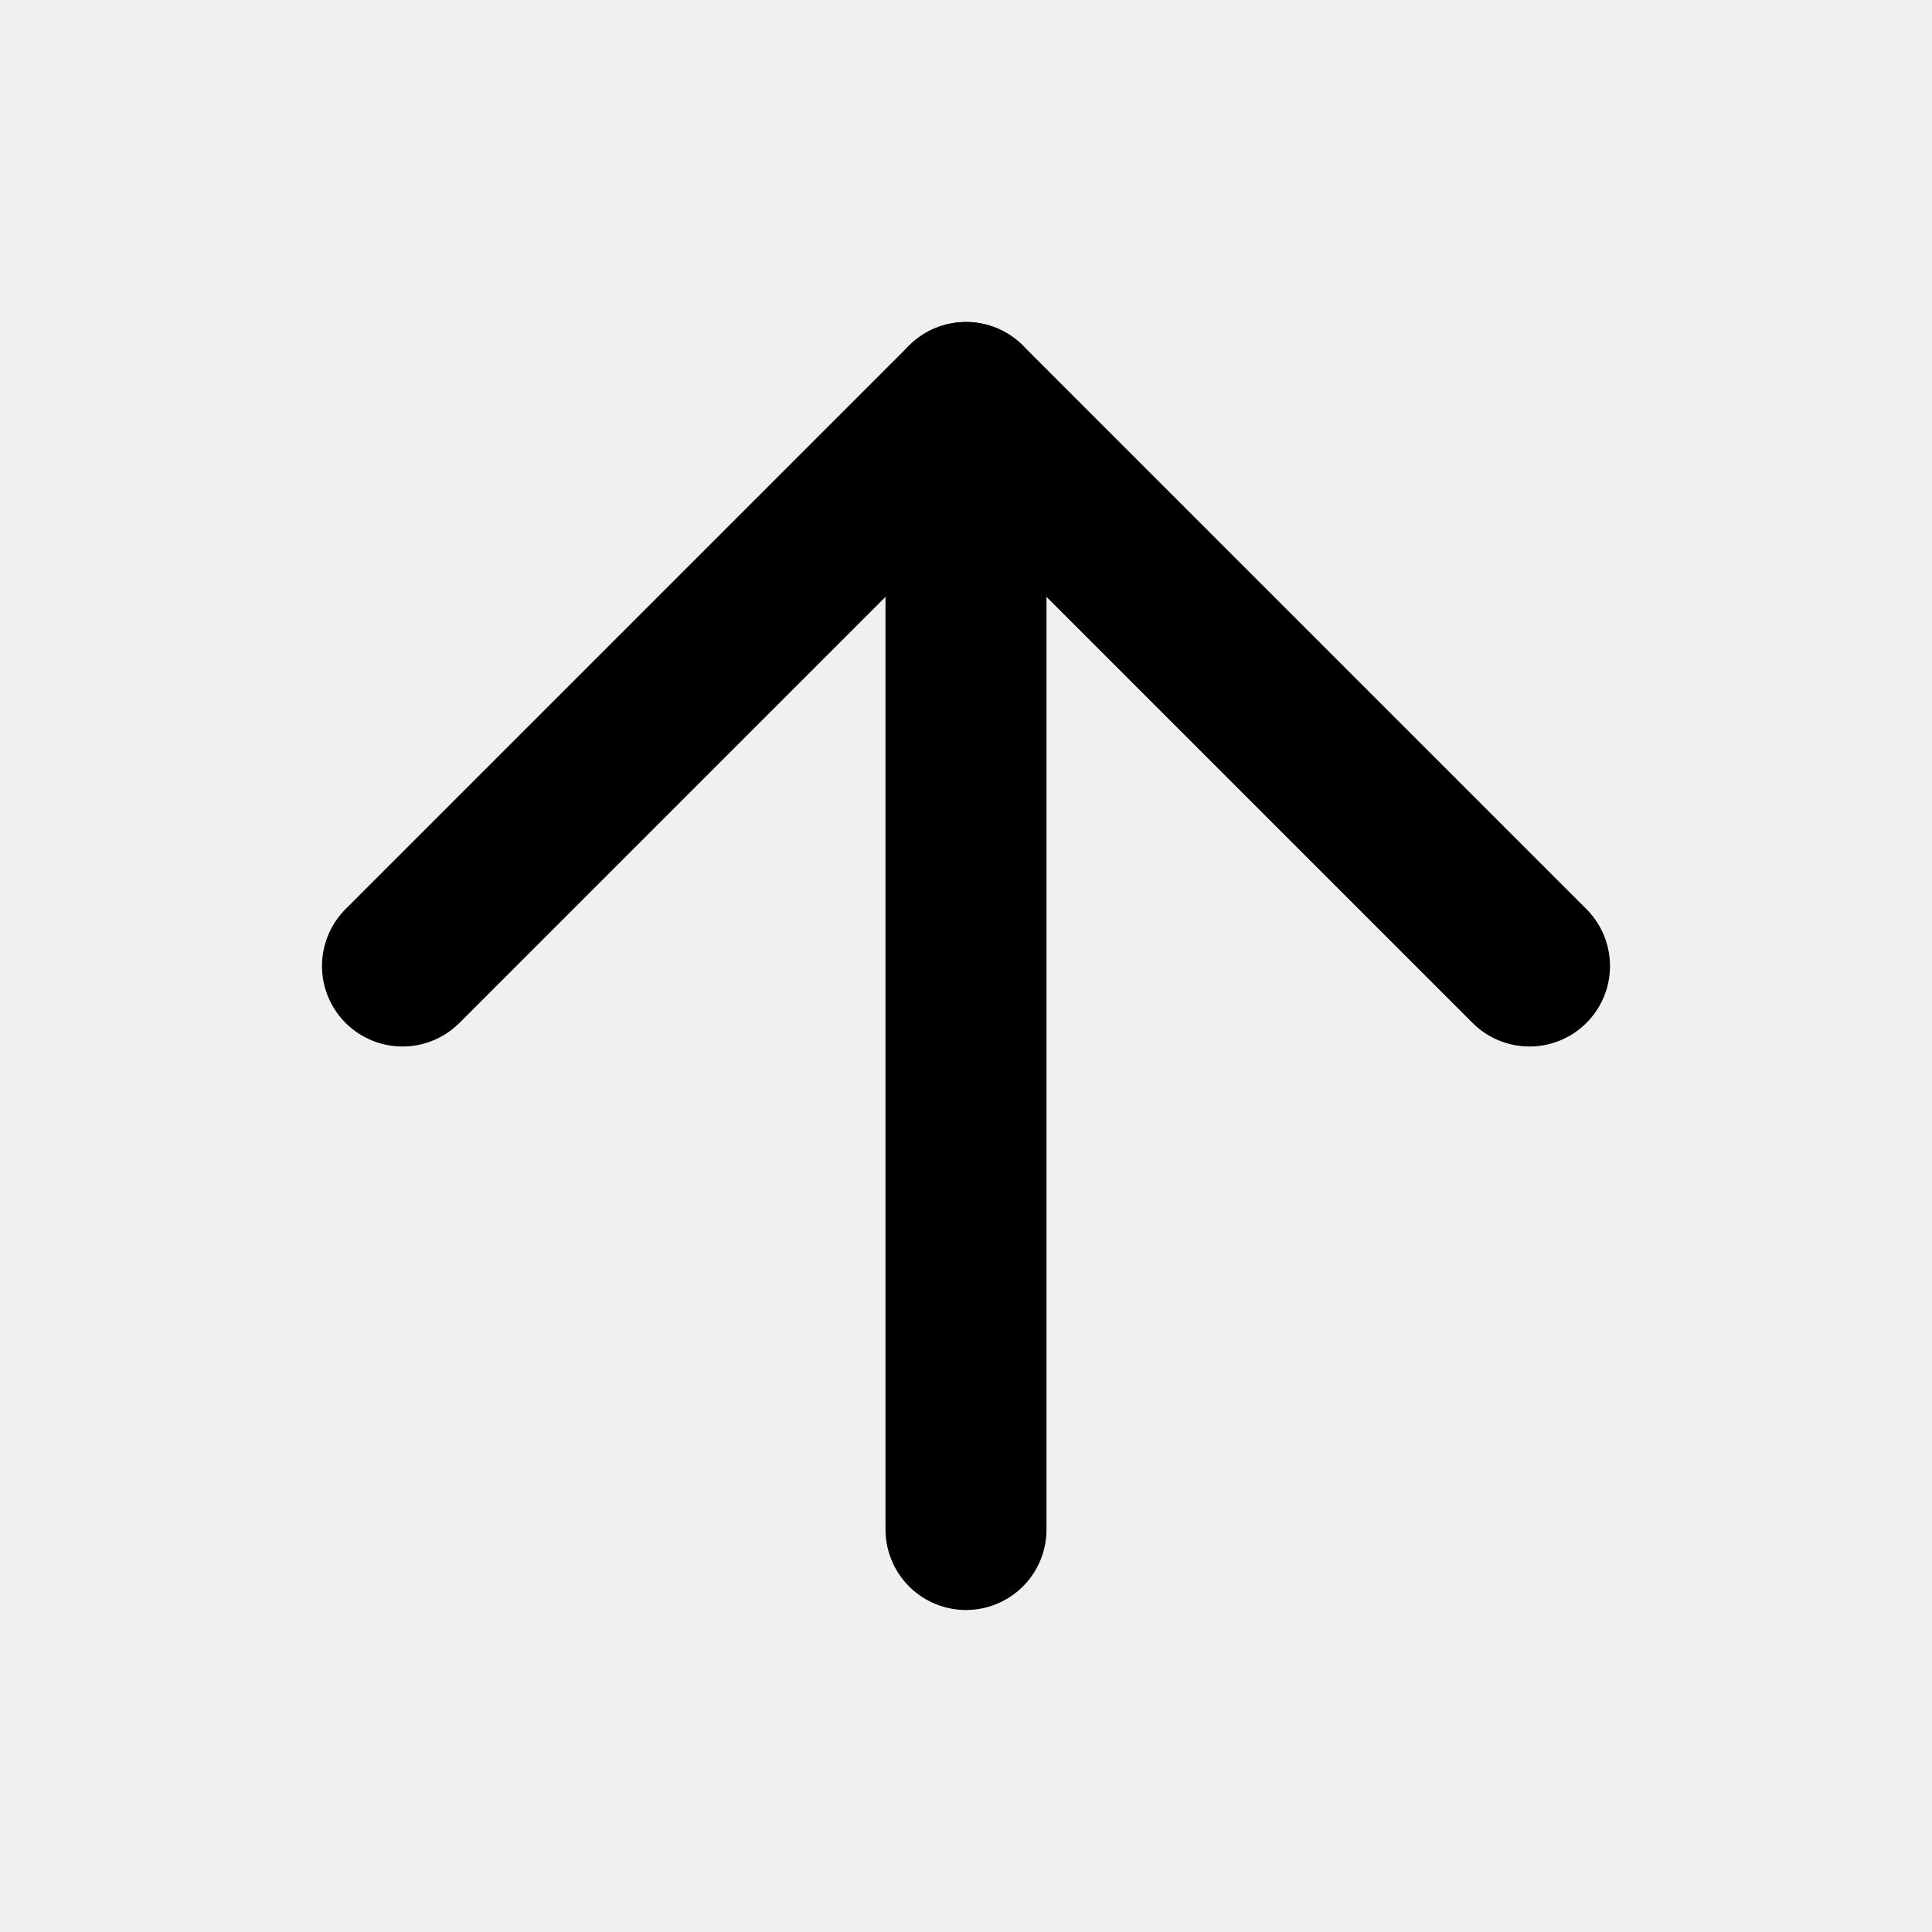
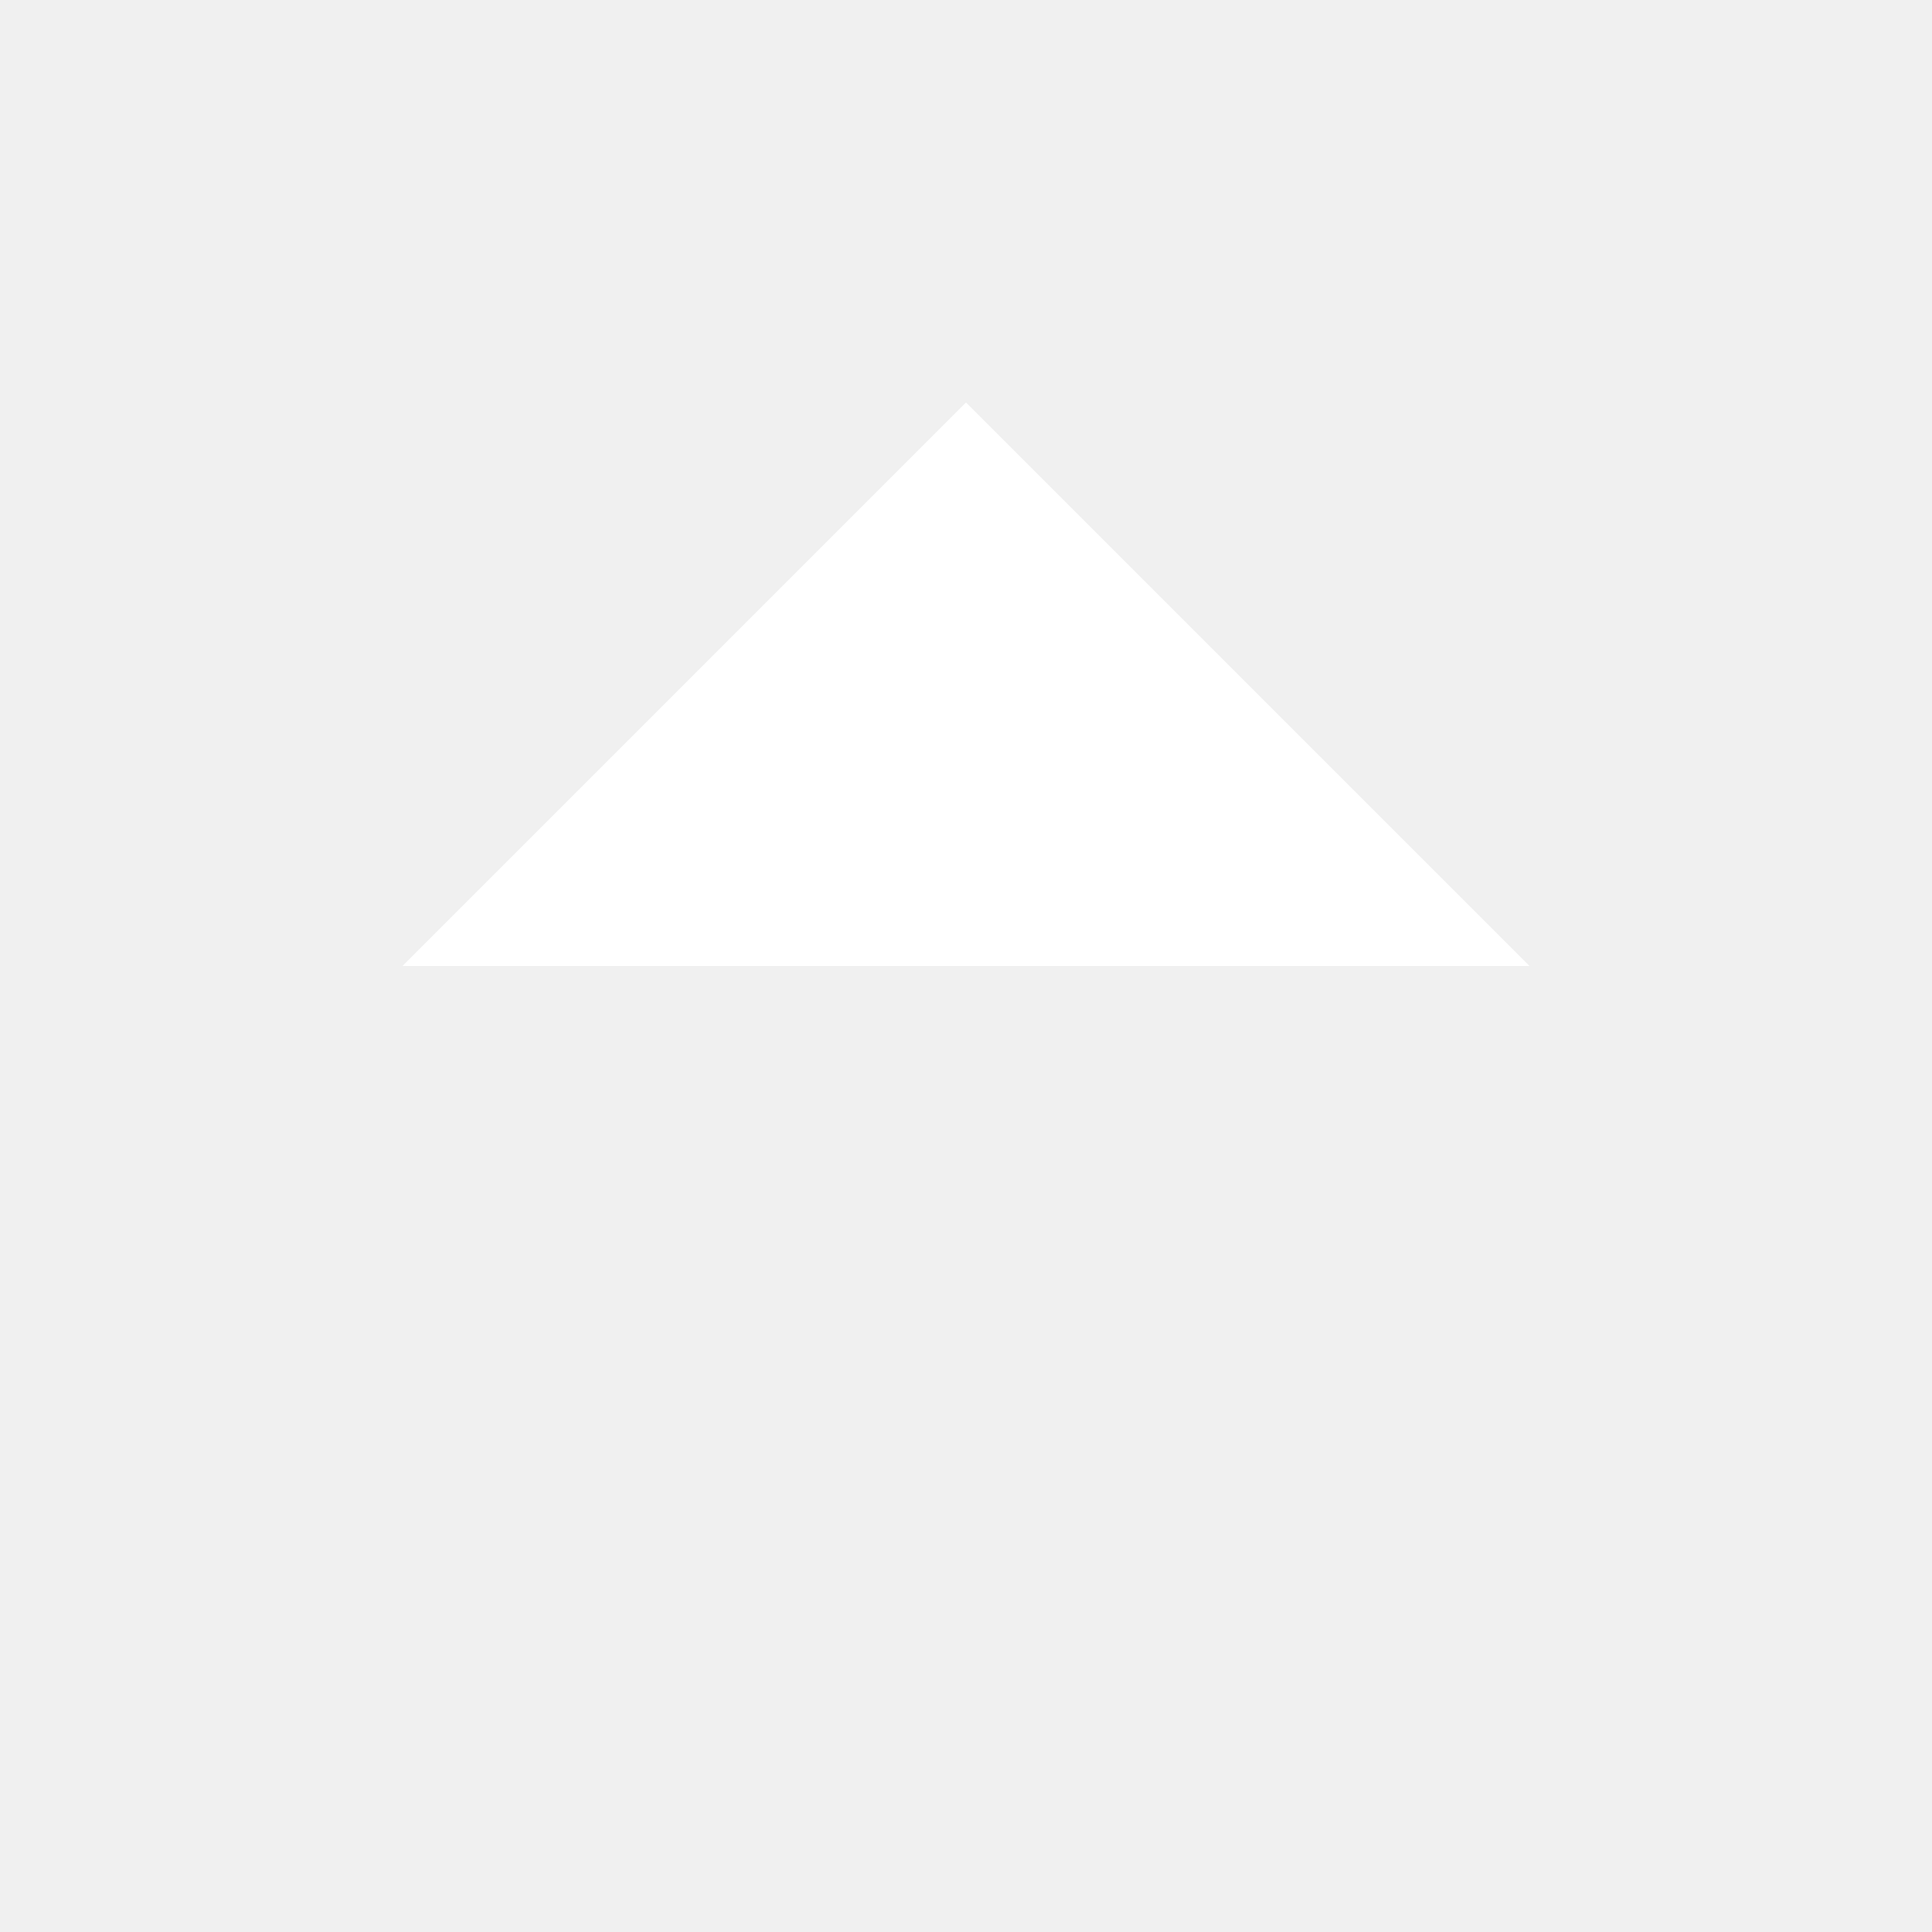
- <svg xmlns="http://www.w3.org/2000/svg" width="24" height="24" viewBox="0 0 24 24" fill="none" stroke="currentColor" stroke-width="2" stroke-linecap="round" stroke-linejoin="round" class="feather feather-arrow-up">
+ <svg xmlns="http://www.w3.org/2000/svg" width="24" height="24" viewBox="0 0 24 24" fill="white" stroke="none" stroke-width="2" stroke-linecap="round" stroke-linejoin="round" class="feather feather-arrow-up">
  <line x1="12" y1="19" x2="12" y2="5" />
  <polyline points="5 12 12 5 19 12" />
</svg>
